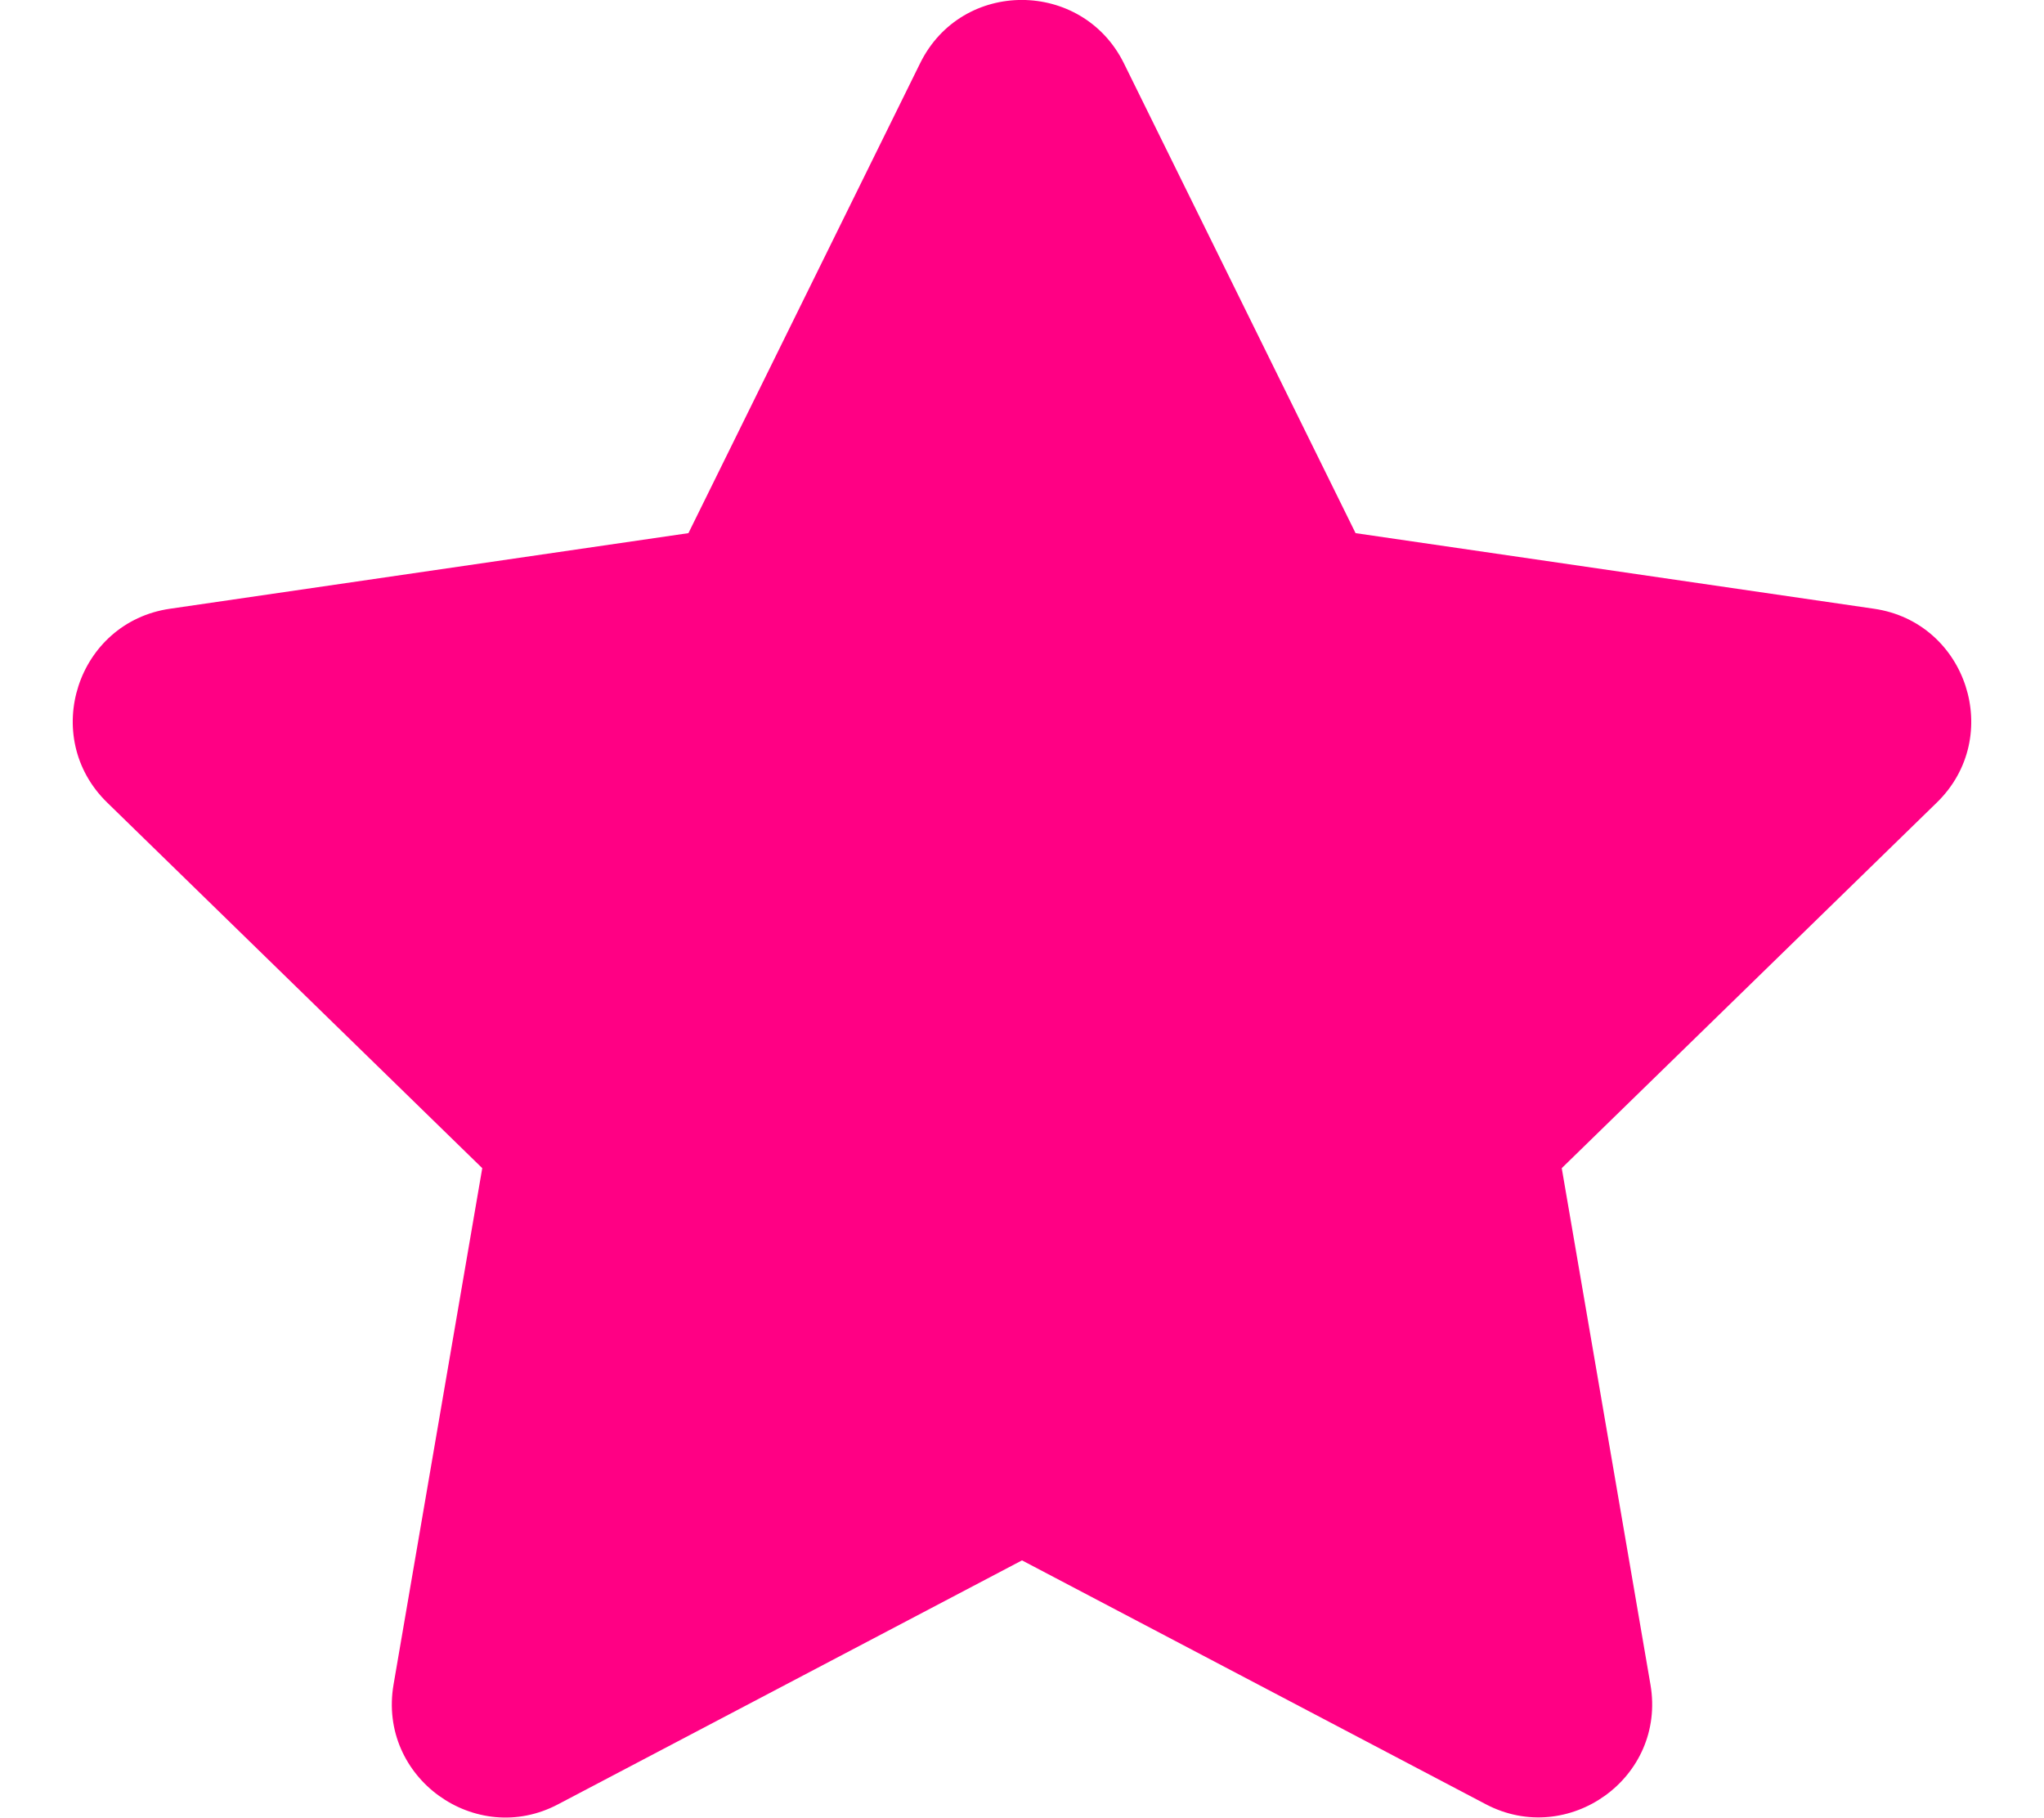
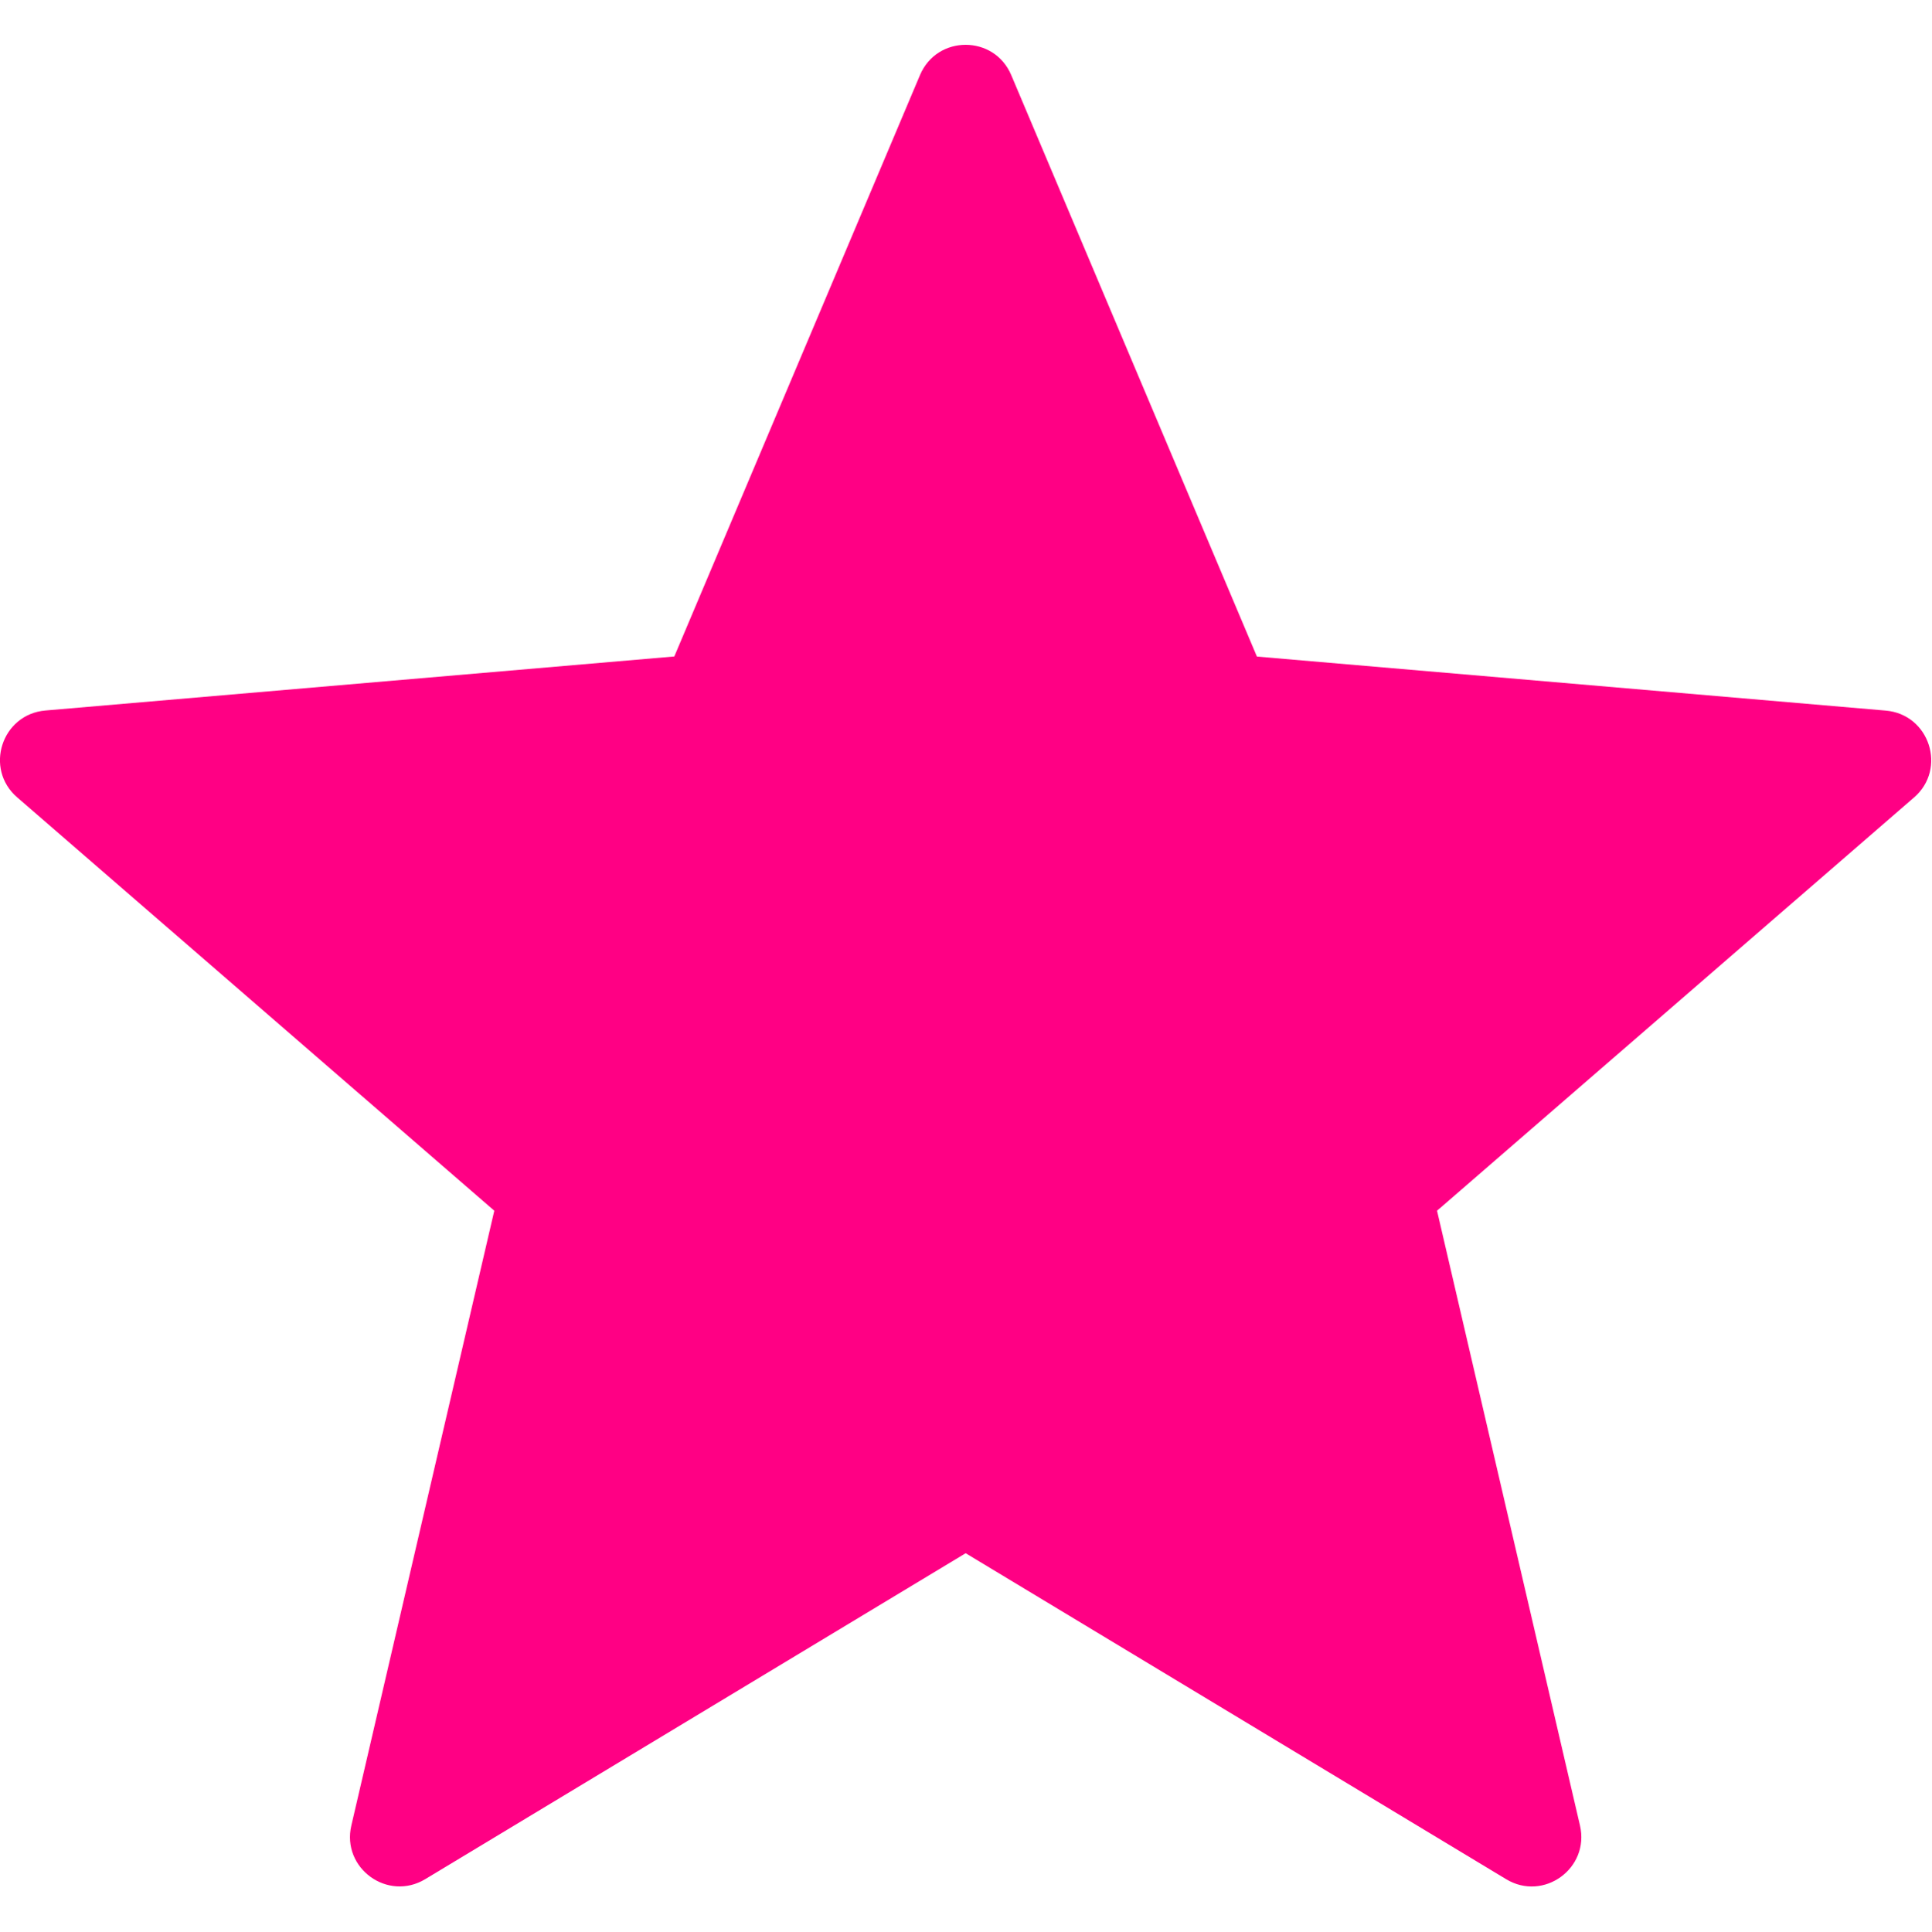
- <svg xmlns="http://www.w3.org/2000/svg" aria-hidden="true" focusable="false" data-prefix="fas" data-icon="star" class="svg-inline--fa fa-star fa-w-18" role="img" viewBox="0 0 576 512">
-   <path fill="#FF0084" d="M259.3 17.8L194 150.2 47.9 171.5c-26.2 3.8-36.7 36.1-17.7 54.6l105.7 103-25 145.5c-4.5 26.3 23.2 46 46.4 33.7L288 439.6l130.7 68.7c23.2 12.2 50.9-7.4 46.4-33.7l-25-145.5 105.7-103c19-18.5 8.5-50.8-17.7-54.6L382 150.2 316.7 17.8c-11.7-23.6-45.6-23.9-57.4 0z" />
+ <svg xmlns="http://www.w3.org/2000/svg" version="1.1" viewBox="0 0 19.481 19.481" enable-background="new 0 0 19.481 19.481">
+   <g>
+     <path fill="#FF0084" d="m10.201,.758l2.478,5.865 6.344,.545c0.44,0.038 0.619,0.587 0.285,0.876l-4.812,4.169 1.442,6.202c0.1,0.431-0.367,0.77-0.745,0.541l-5.452-3.288-5.452,3.288c-0.379,0.228-0.845-0.111-0.745-0.541l1.442-6.202-4.813-4.17c-0.334-0.289-0.156-0.838 0.285-0.876l6.344-.545 2.478-5.864c0.172-0.408 0.749-0.408 0.921,0z" />
+   </g>
</svg>
